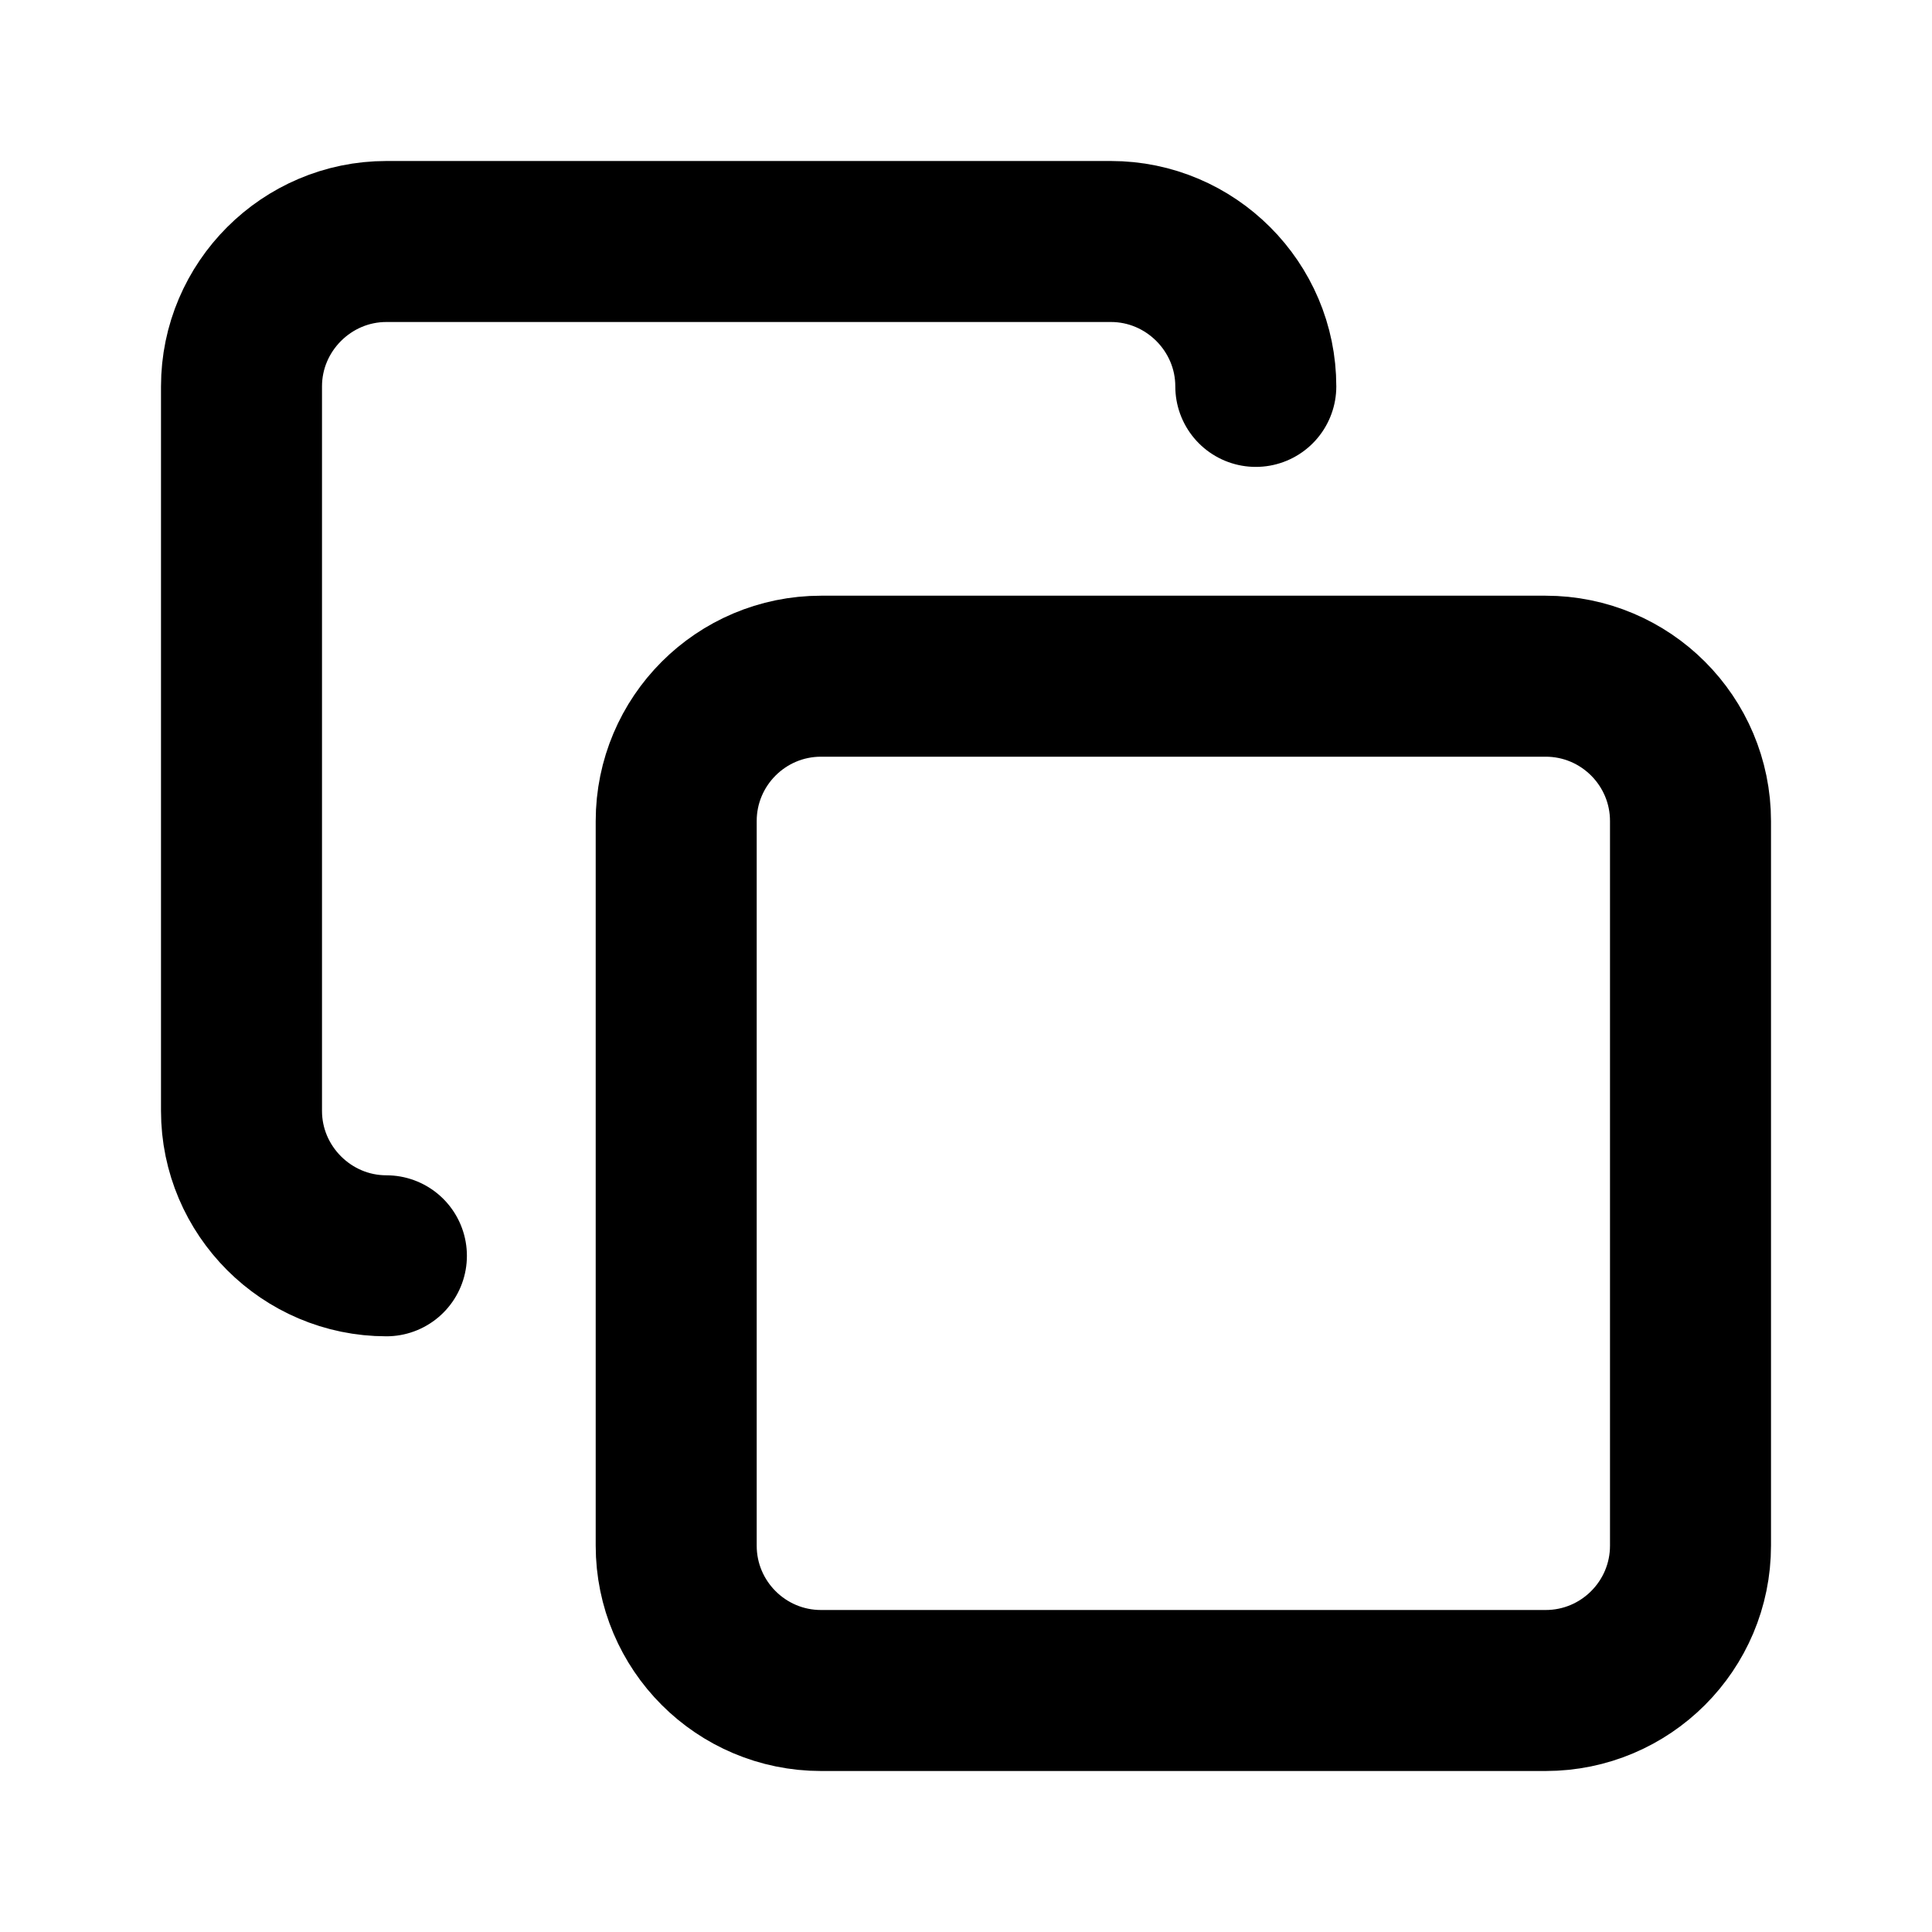
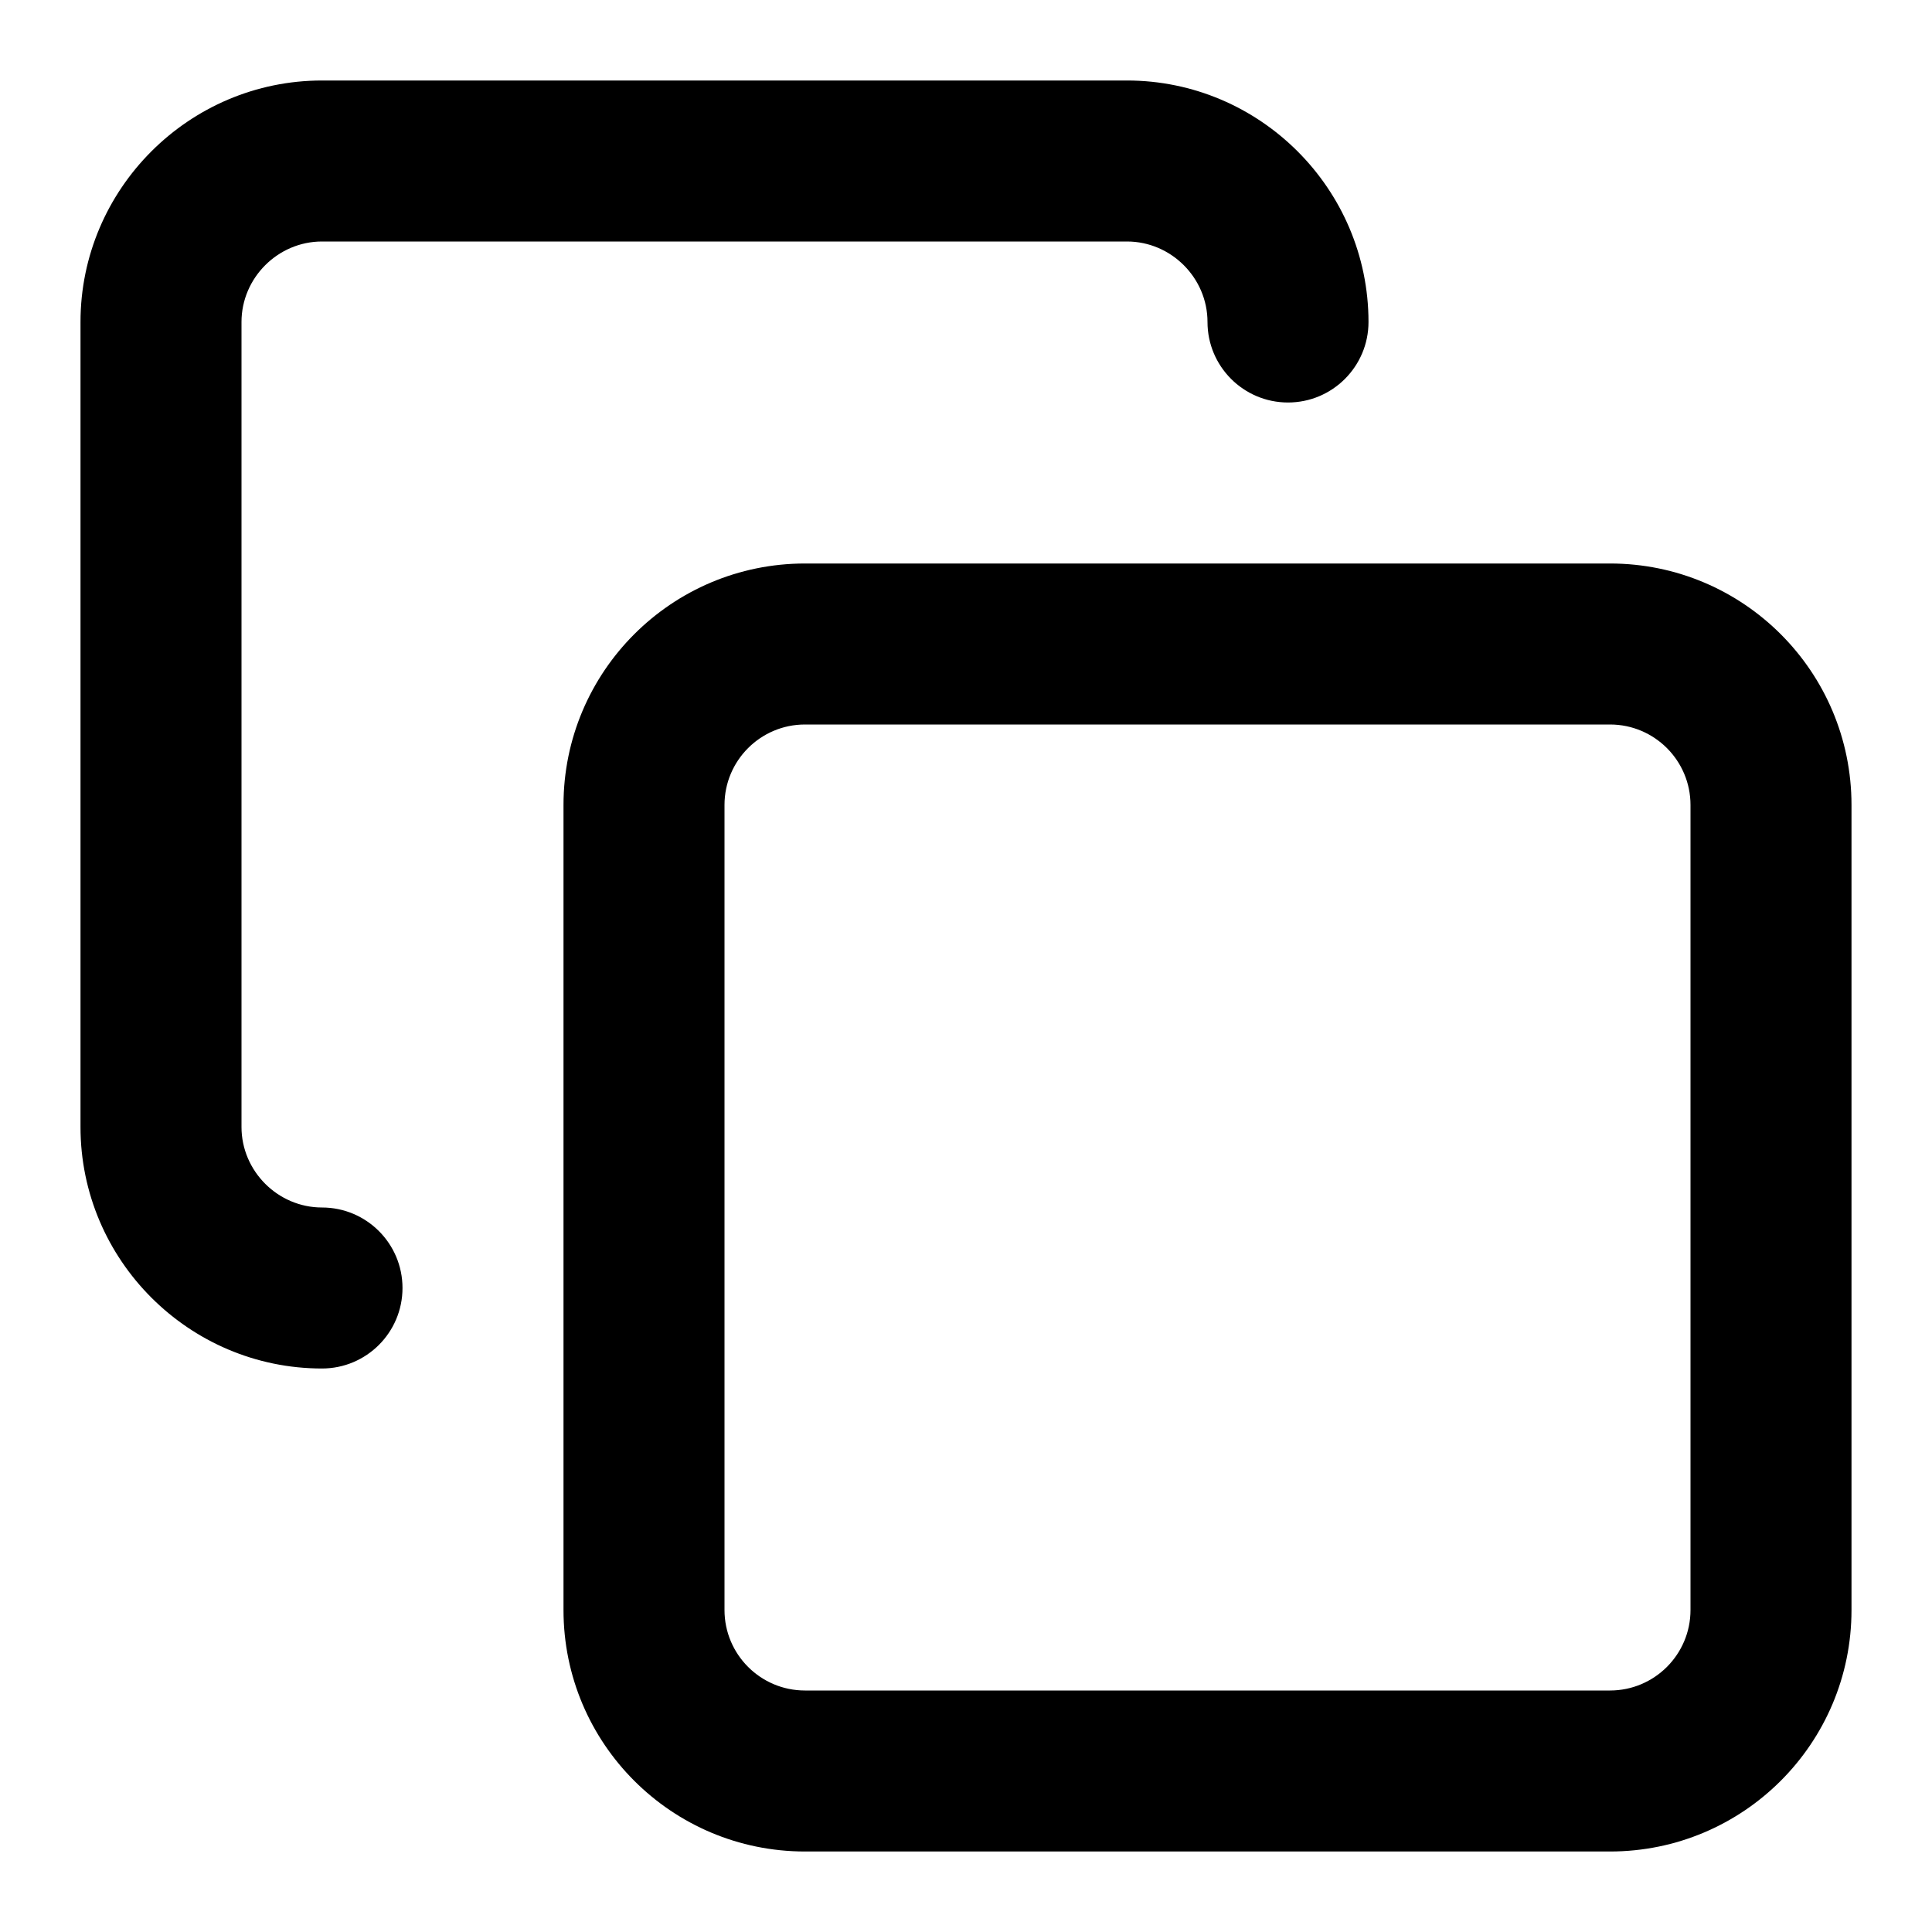
<svg xmlns="http://www.w3.org/2000/svg" width="24" height="24" viewBox="0 0 24 24" fill="none">
-   <path d="M4.8 15.6C3.81 15.6 3 14.79 3 13.8V4.8C3 3.81 3.81 3 4.8 3H13.8C14.79 3 15.6 3.81 15.6 4.8M10.2 8.4H19.2C20.194 8.4 21 9.206 21 10.2V19.2C21 20.194 20.194 21 19.2 21H10.2C9.206 21 8.4 20.194 8.4 19.2V10.2C8.4 9.206 9.206 8.4 10.2 8.4Z" stroke="currentColor" stroke-width="2" stroke-linecap="round" stroke-linejoin="round" />
+   <path fill-rule="evenodd" clip-rule="evenodd" d="M10 9C9.448 9 9 9.448 9 10V20C9 20.552 9.448 21 10 21H20C20.552 21 21 20.552 21 20V10C21 9.448 20.552 9 20 9H10ZM7 10C7 8.343 8.343 7 10 7H20C21.657 7 23 8.343 23 10V20C23 21.657 21.657 23 20 23H10C8.343 23 7 21.657 7 20V10Z" fill="currentColor" />
+   <path fill-rule="evenodd" clip-rule="evenodd" d="M4 3C3.452 3 3 3.452 3 4V14C3 14.548 3.452 15 4 15C4.552 15 5 15.448 5 16C5 16.552 4.552 17 4 17C2.348 17 1 15.652 1 14V4C1 2.348 2.348 1 4 1H14C15.652 1 17 2.348 17 4C17 4.552 16.552 5 16 5C15.448 5 15 4.552 15 4C15 3.452 14.548 3 14 3H4Z" fill="currentColor" />
</svg>
